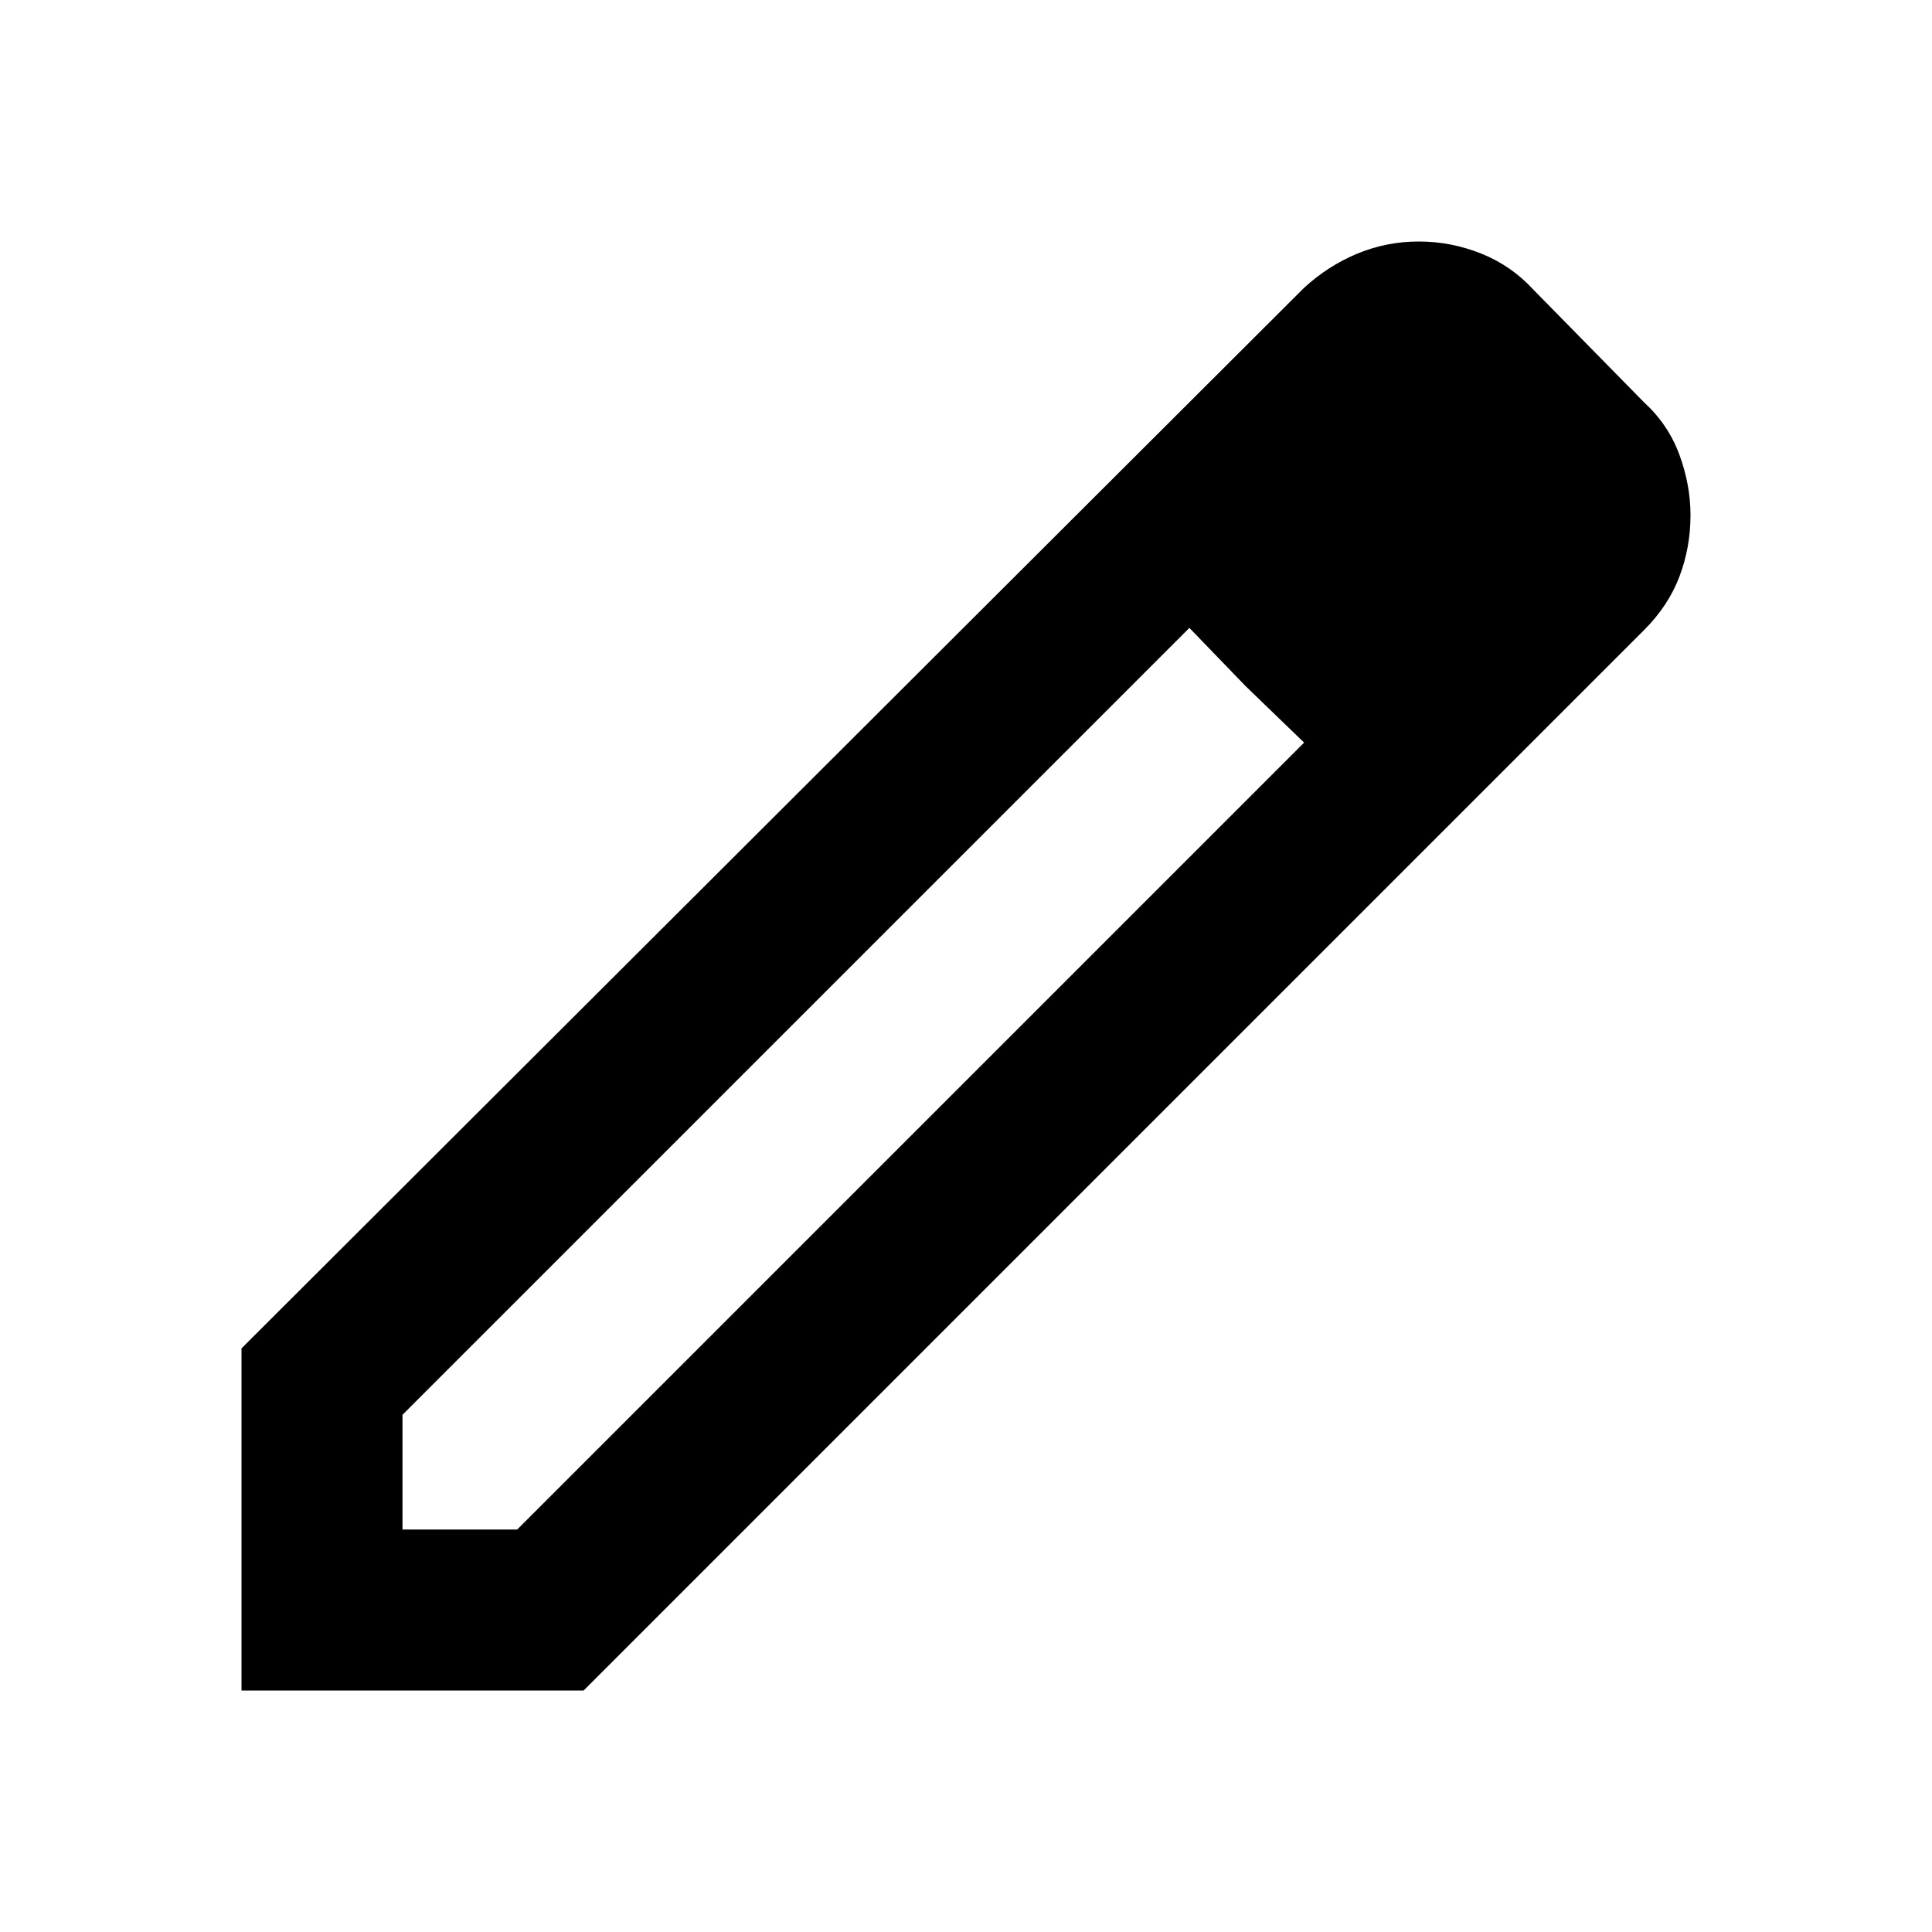
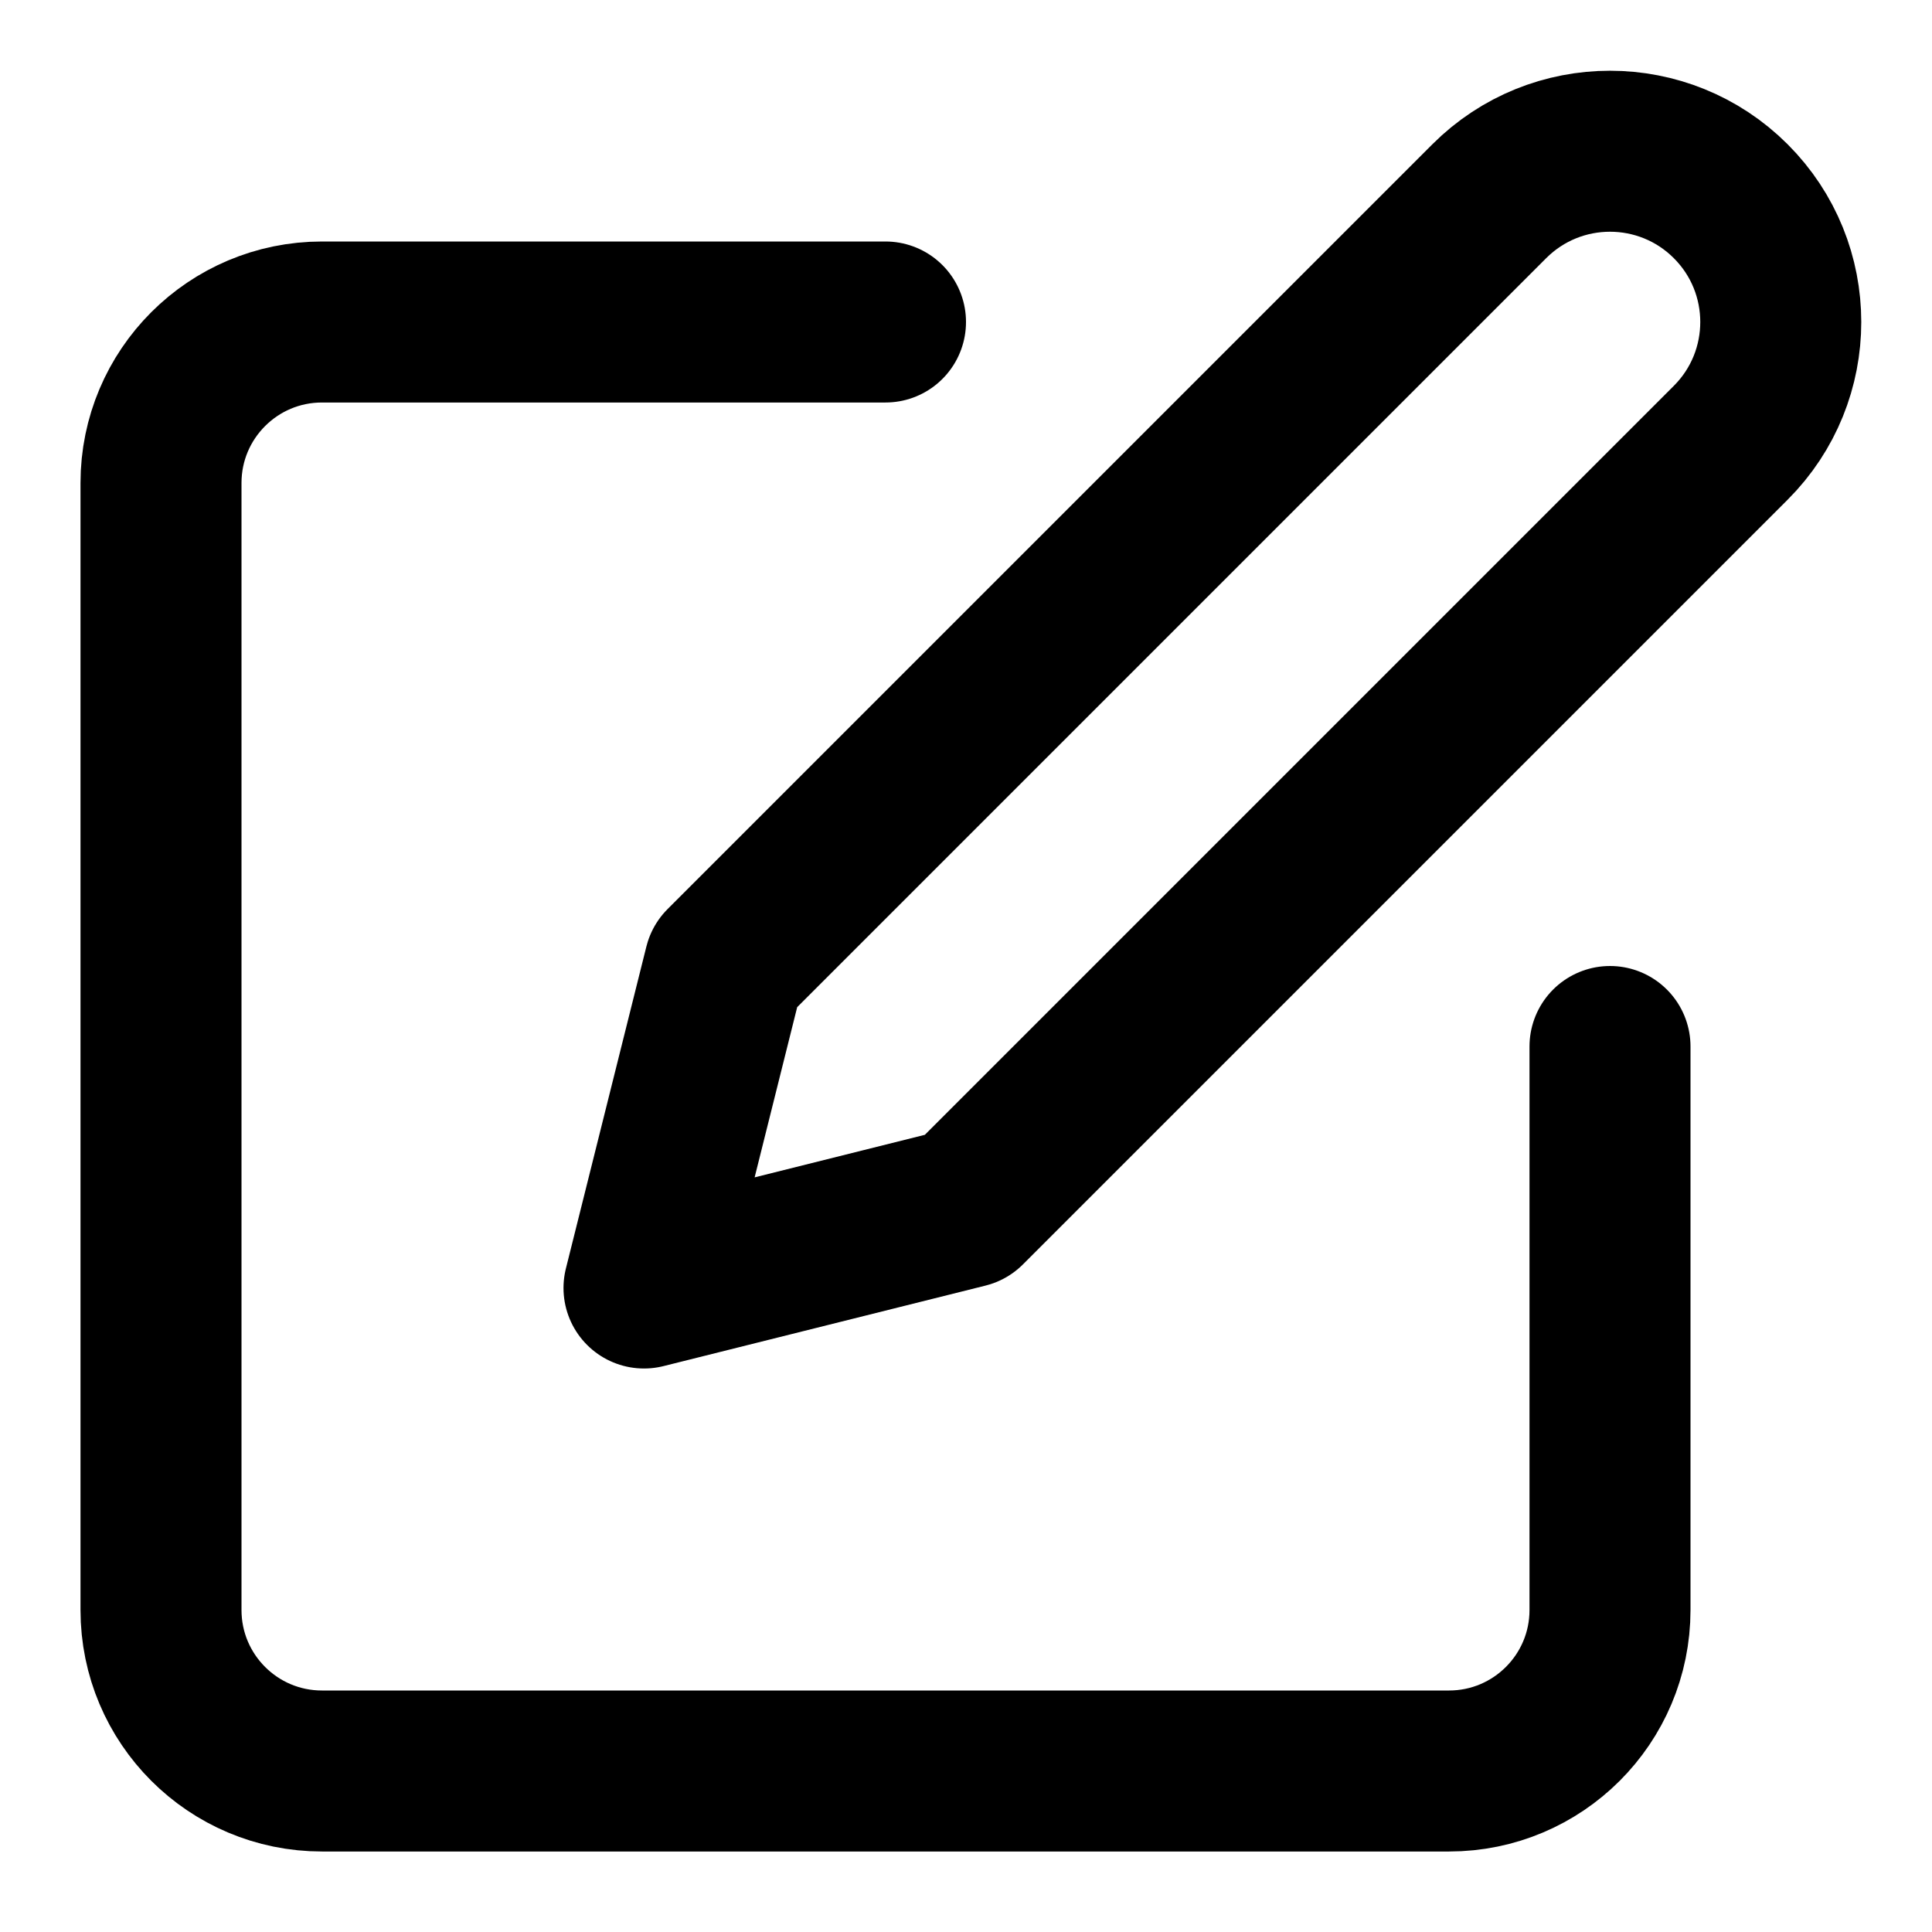
- <svg xmlns="http://www.w3.org/2000/svg" height="24" viewBox="0 -960 960 960" width="24">
-   <path d="M200-200h57l391-391-57-57-391 391v57Zm-80 80v-170l528-527q12-11 26.5-17t30.5-6q16 0 31 6t26 18l55 56q12 11 17.5 26t5.5 30q0 16-5.5 30.5T817-647L290-120H120Zm640-584-56-56 56 56Zm-141 85-28-29 57 57-29-28Z" />
+ <svg xmlns="http://www.w3.org/2000/svg" width="24" height="24" viewBox="0 0 24 24" fill="none" stroke="currentColor" stroke-width="2" stroke-linecap="round" stroke-linejoin="round" class="feather feather-edit">
+   <path d="M11 4H4a2 2 0 0 0-2 2v14a2 2 0 0 0 2 2h14a2 2 0 0 0 2-2v-7" />
+   <path d="M18.5 2.5a2.121 2.121 0 0 1 3 3L12 15l-4 1 1-4 9.5-9.5z" />
</svg>
